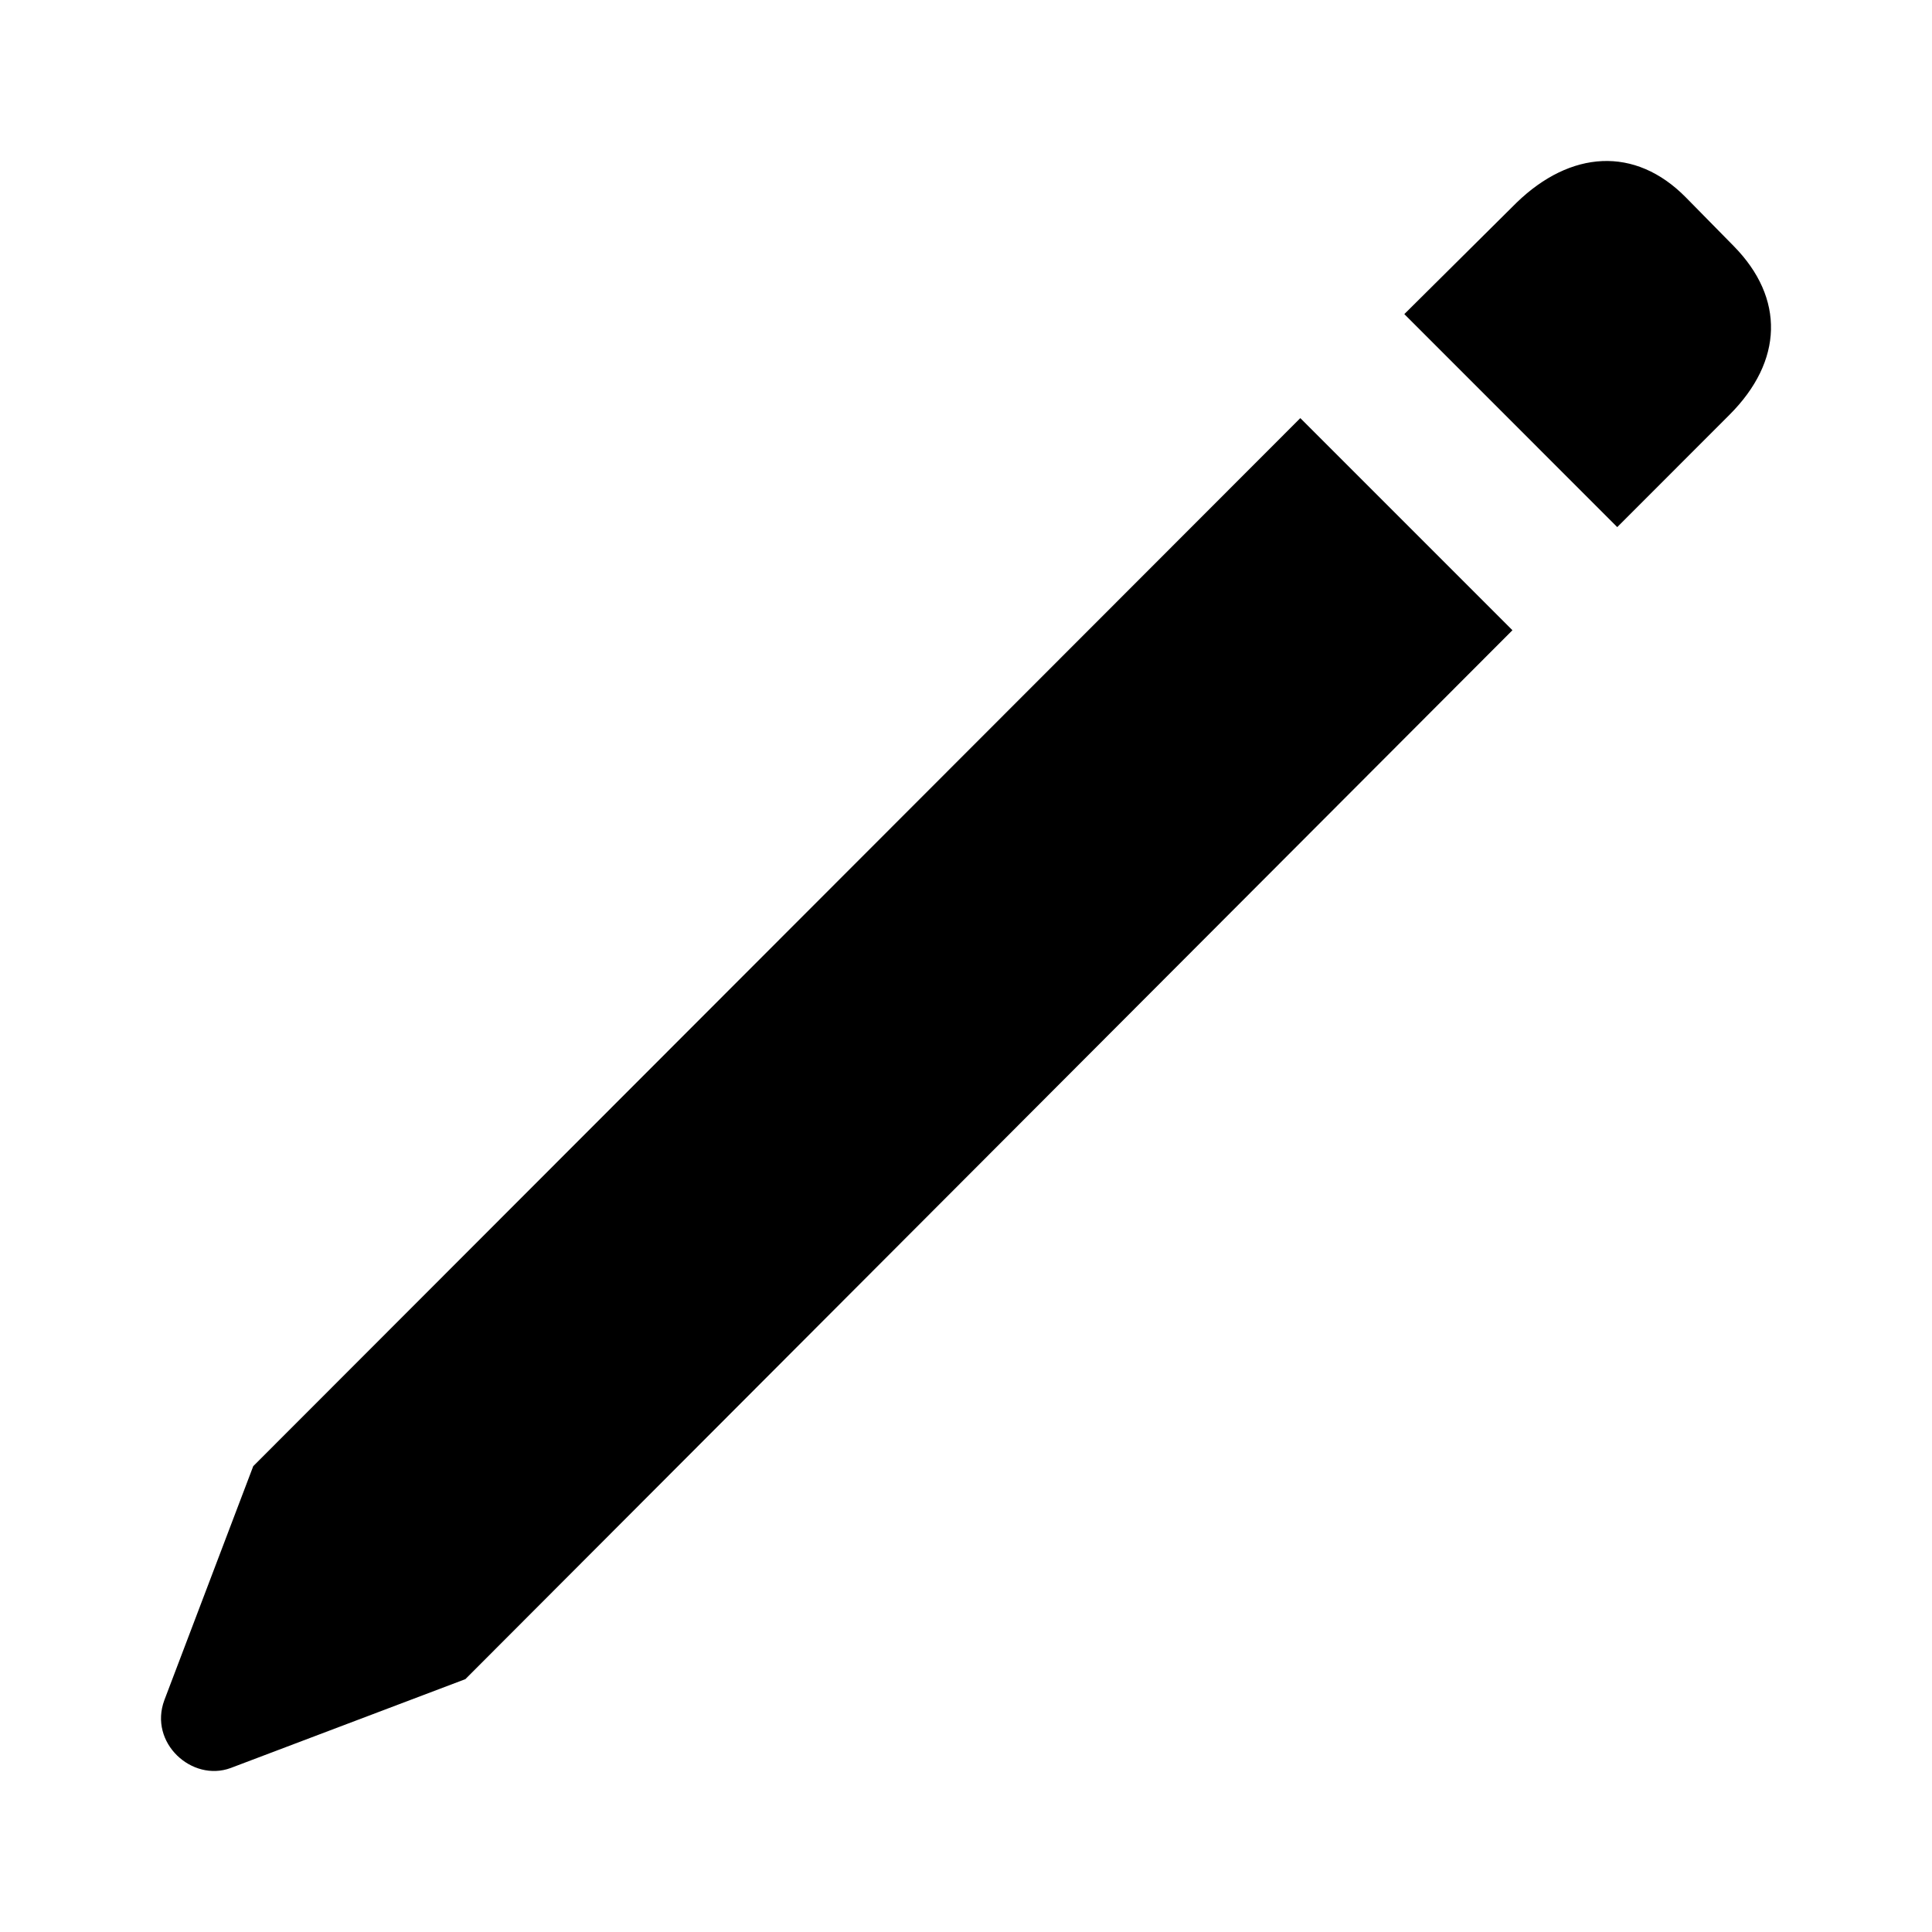
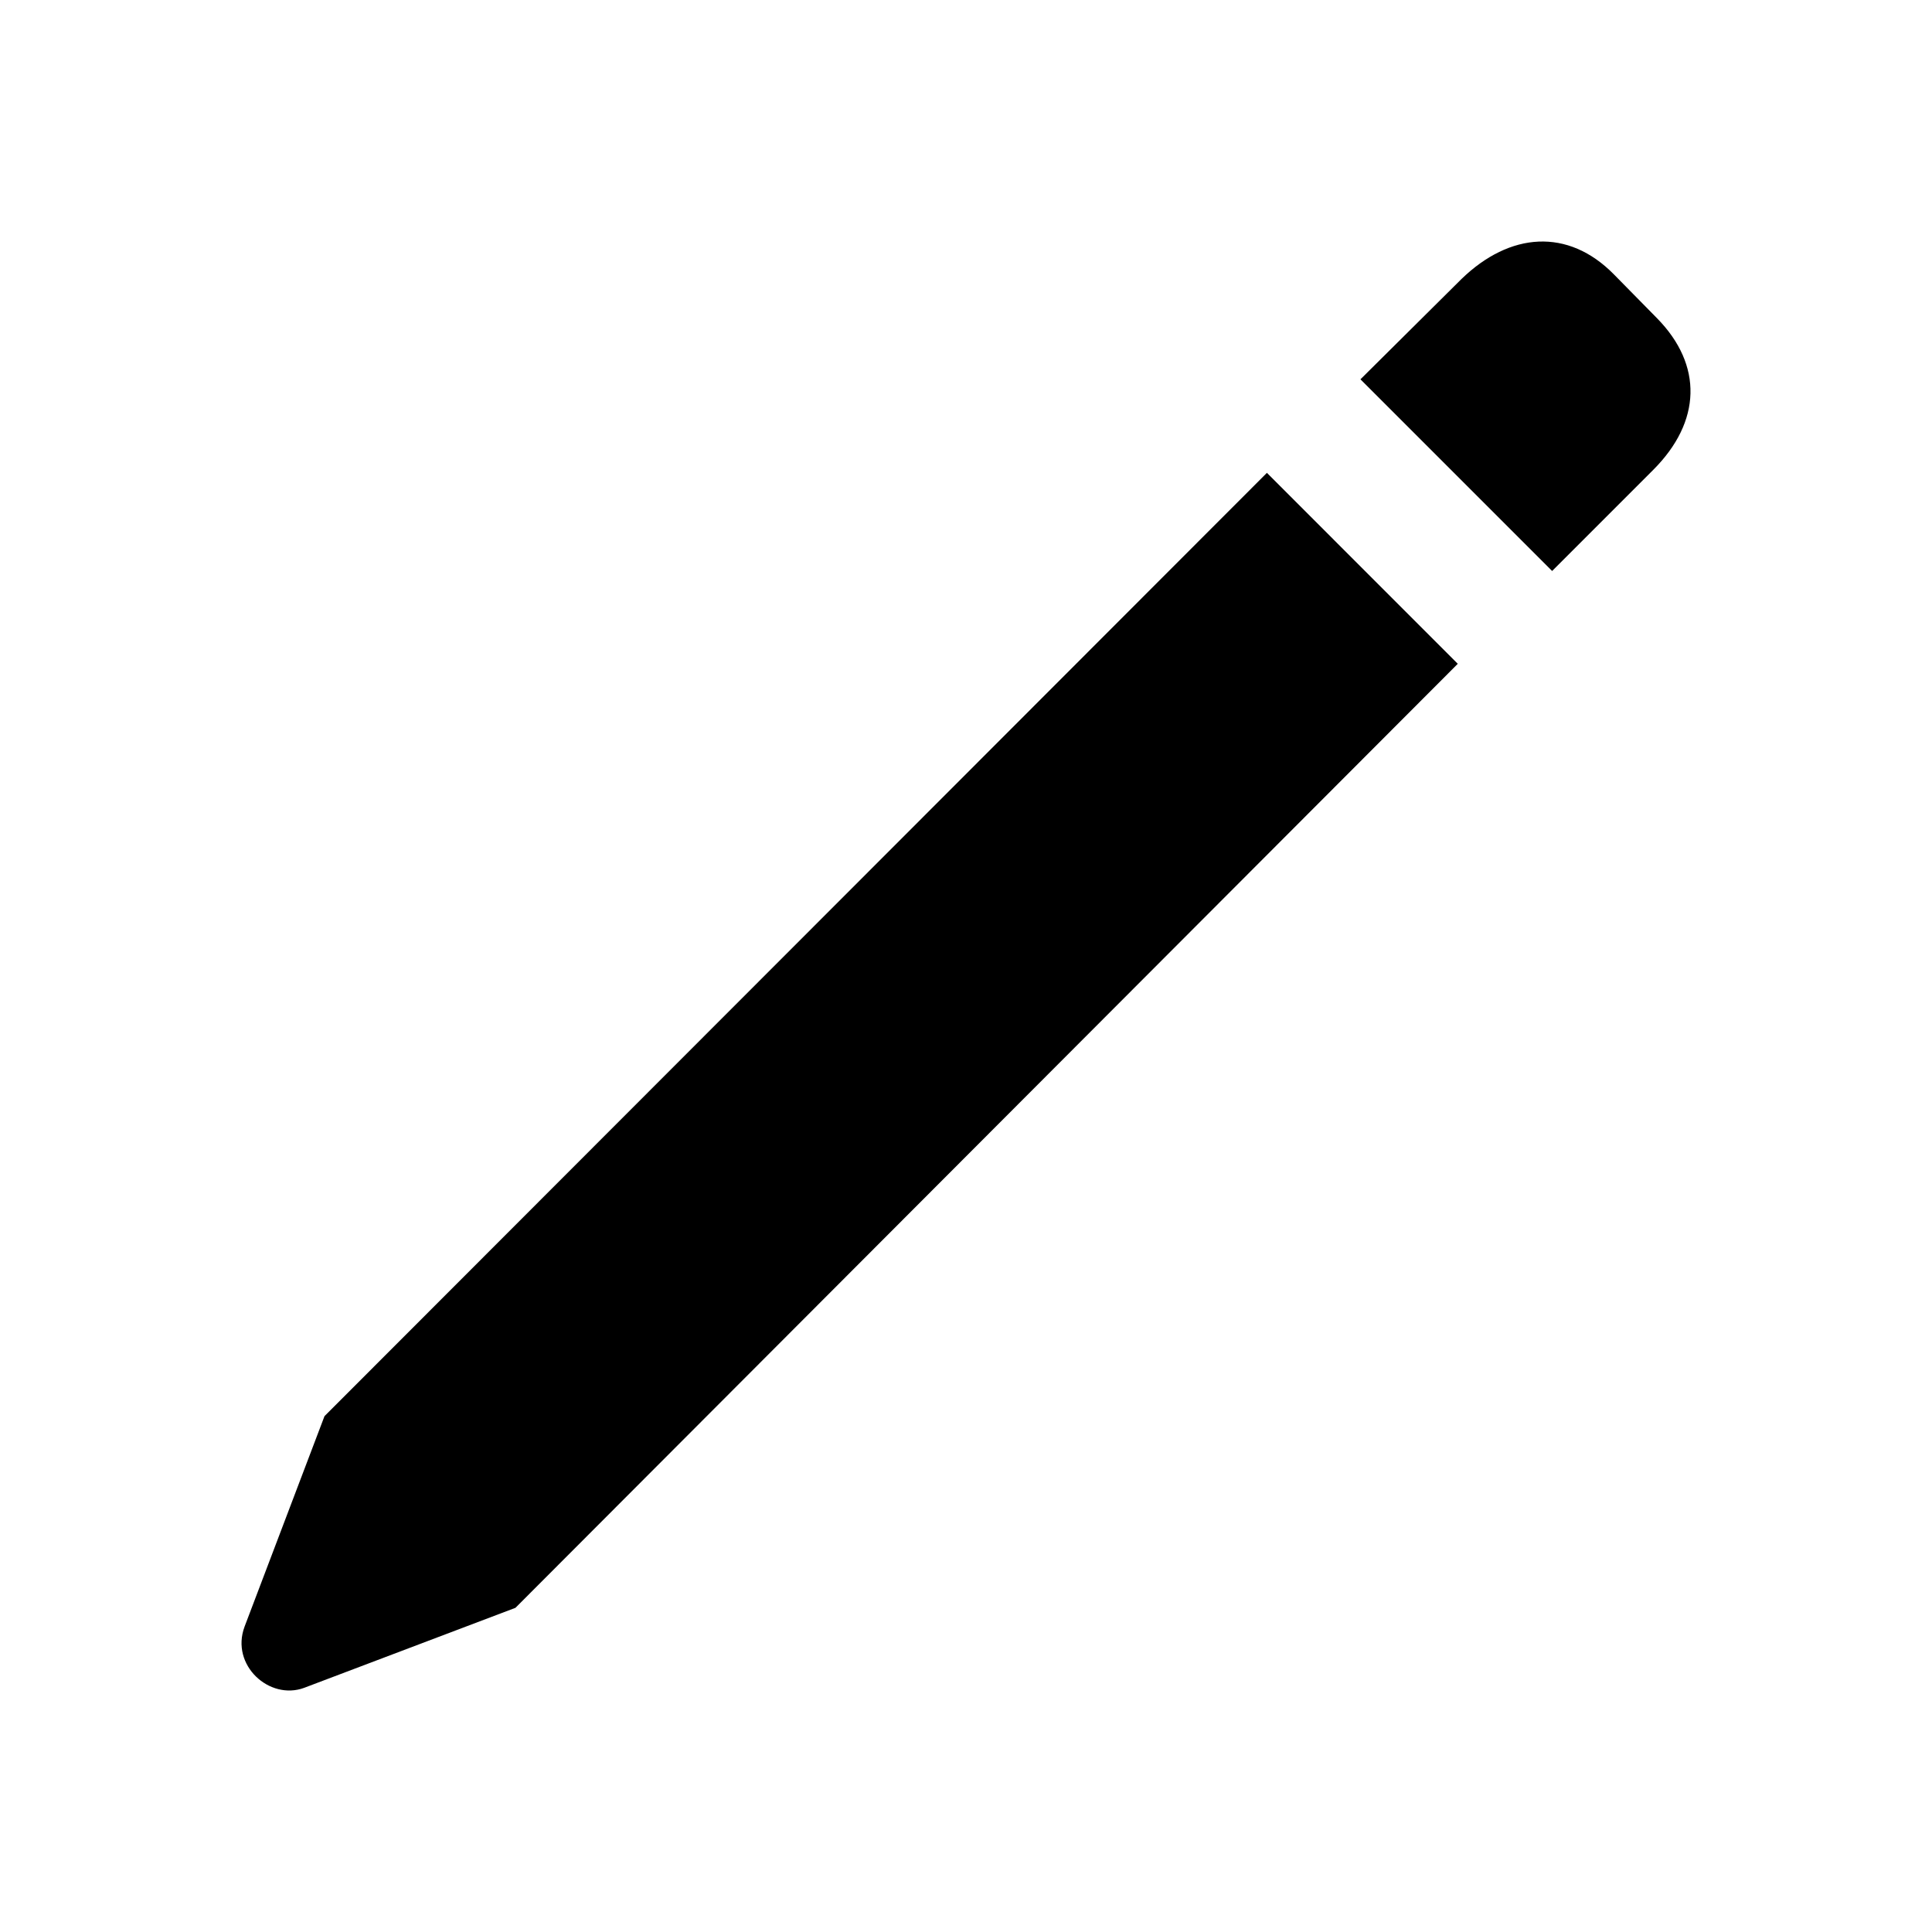
<svg xmlns="http://www.w3.org/2000/svg" width="24" height="24" viewBox="0 0 24 24" fill="none">
-   <path d="M20.09 6.548L21.485 5.152C22.152 4.485 22.173 3.704 21.538 3.058L20.944 2.454C20.309 1.808 19.507 1.871 18.84 2.517L17.445 3.902L20.09 6.548ZM5.781 20.859L18.788 7.829L16.153 5.194L3.146 18.213L2.042 21.119C1.844 21.651 2.386 22.14 2.865 21.963L5.781 20.859Z" fill="black" />
+   <path d="M19.281 7.093L20.537 5.837C21.137 5.237 21.155 4.534 20.584 3.953L20.049 3.409C19.478 2.828 18.756 2.884 18.156 3.465L16.9 4.712L19.281 7.093ZM6.403 19.973L18.109 8.246L15.738 5.874L4.031 17.592L3.038 20.207C2.86 20.686 3.347 21.126 3.778 20.967L6.403 19.973Z" fill="black" />
</svg>
